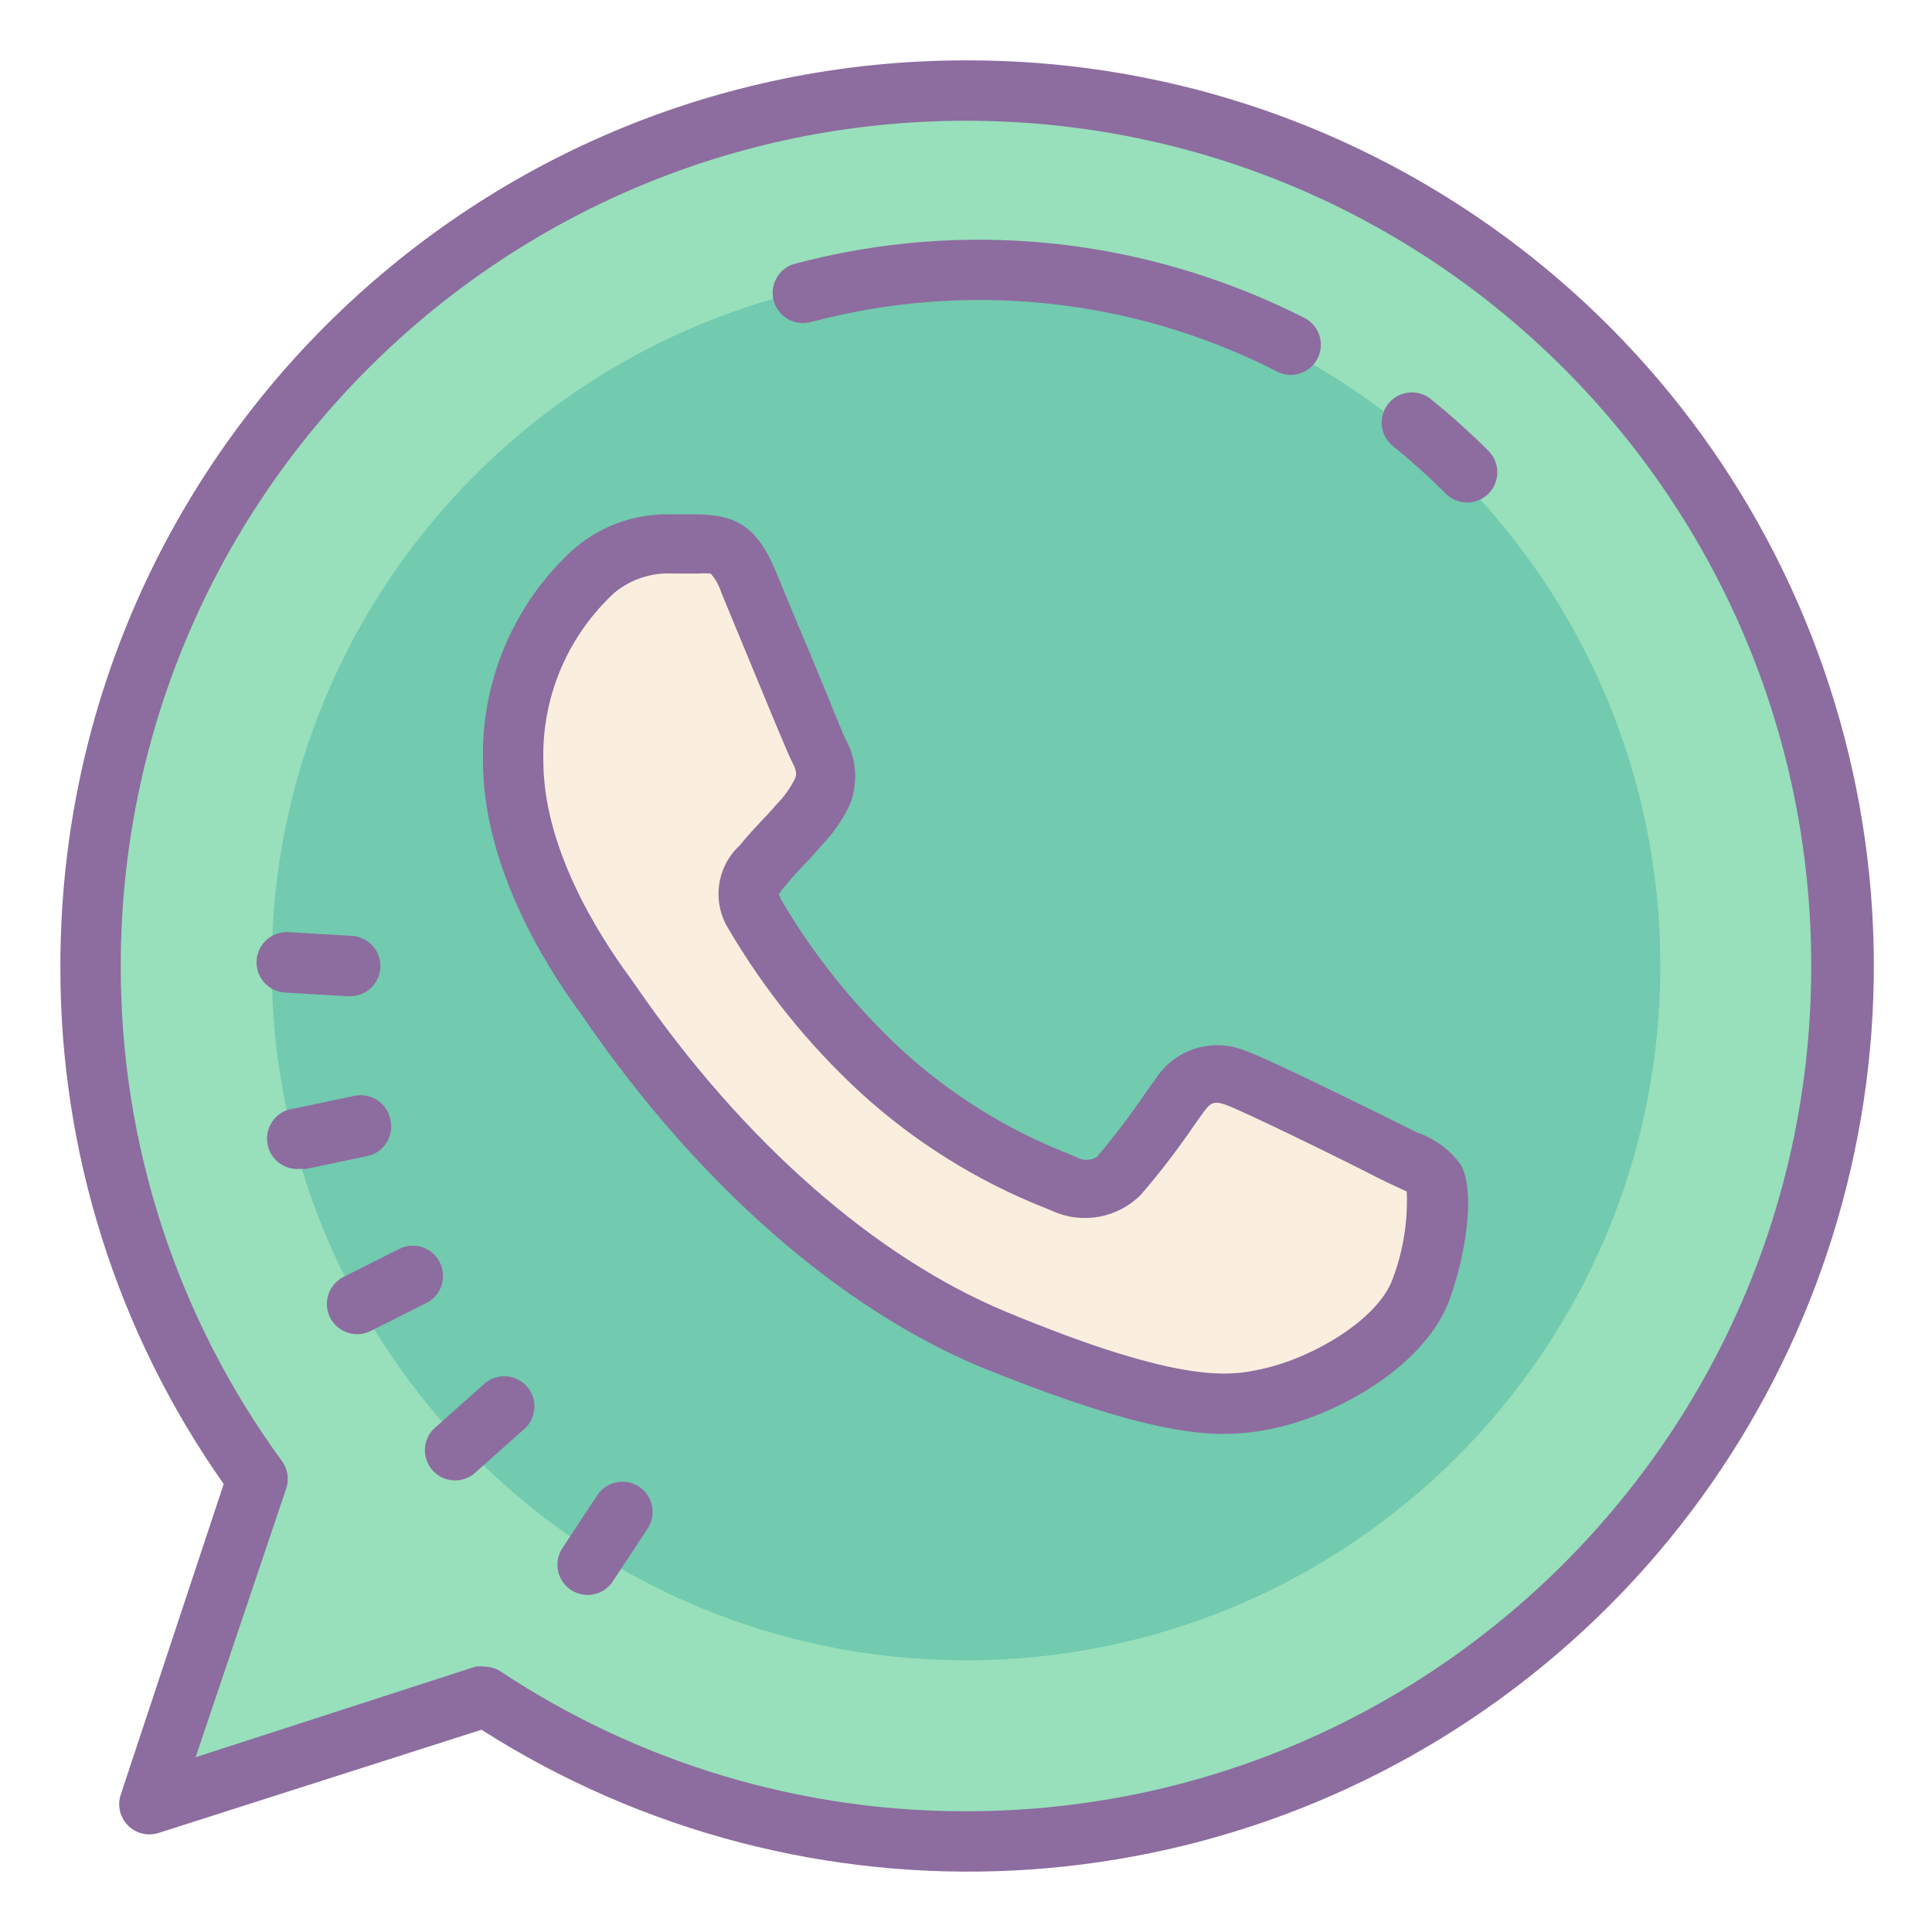
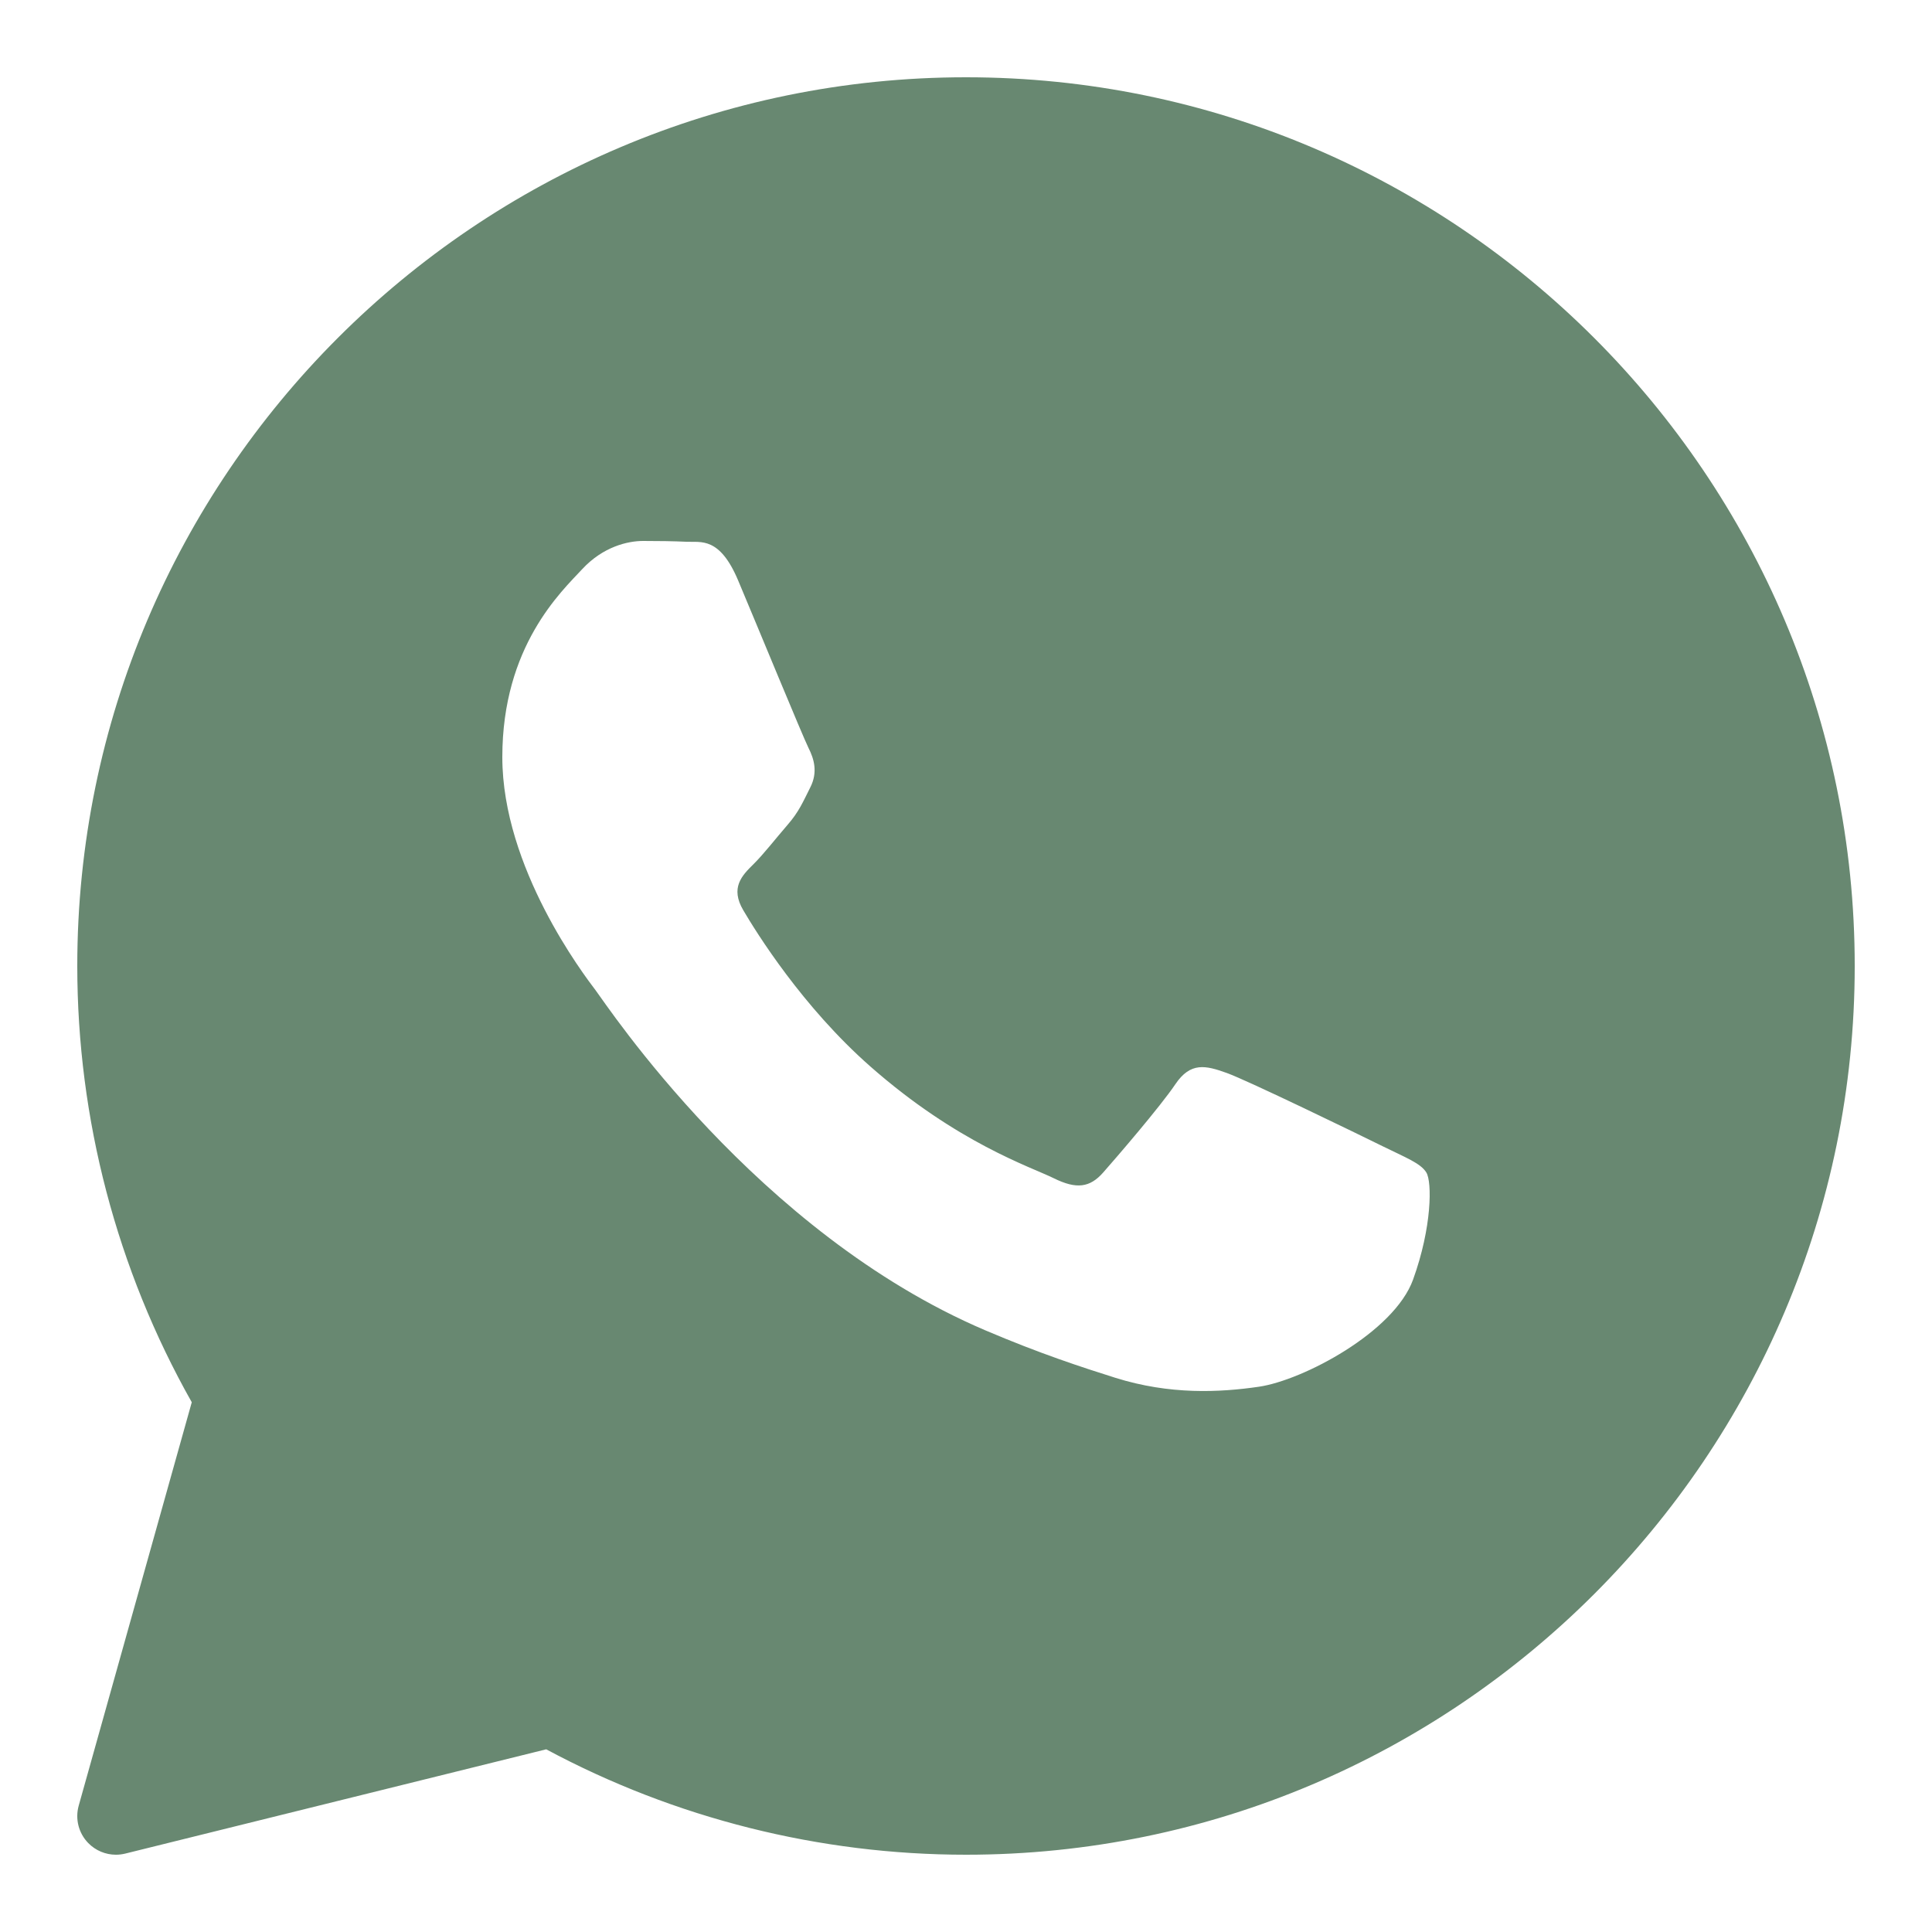
- <svg xmlns="http://www.w3.org/2000/svg" viewBox="0 0 64 64" width="64px" height="64px">
-   <path fill="#97e0bb" d="M3,32A29,29,0,1,1,16,56.2C13,57,6,59,6,59A94.15,94.15,0,0,0,8.36,48.81,28.87,28.87,0,0,1,3,32Z" />
-   <path fill="#72caaf" d="M32 9A23 23 0 1 0 32 55A23 23 0 1 0 32 9Z" />
-   <path fill="#faefde" d="M24,18l3,8-2.68,4.21L32,37l4,3.09L40,36l8,3-2.16,6.33-6.4,1.74L27.81,42.42s-8.64-6.44-11-14c-1.31-4.08,1.74-8.72,1.74-8.72Z" />
-   <path fill="#8d6c9f" d="M46.95,37.52l-.42-.21s-4.41-2.2-5.25-2.49a2.43,2.43,0,0,0-3,.92l-.33.46a24.53,24.53,0,0,1-1.61,2.12.67.67,0,0,1-.71,0l-.24-.1a17.84,17.84,0,0,1-5.54-3.46,22.06,22.06,0,0,1-4-5c0-.07-.06-.12-.06-.12a2.31,2.31,0,0,1,.28-.36c.2-.25.39-.45.59-.66s.34-.36.51-.56l.08-.09a5,5,0,0,0,.89-1.29A2.53,2.53,0,0,0,28,24.47c-.12-.25-1-2.46-1.63-3.92l-.67-1.62h0c-.64-1.54-1.35-1.84-2.5-1.89-.28,0-.58,0-.93,0a4.71,4.71,0,0,0-3.42,1.29A9.2,9.2,0,0,0,16,25.22c0,3.41,2,6.69,3.27,8.4l.13.19c3.77,5.46,8.44,9.55,13.15,11.5C36.74,47,39,47.5,40.52,47.5a7.86,7.86,0,0,0,1.7-.19c2.25-.49,5.05-2.15,5.81-4.29.63-1.78.79-3.68.37-4.42A2.92,2.92,0,0,0,46.95,37.52Zm-.81,4.83c-.47,1.34-2.63,2.63-4.34,3-1,.22-2.58.55-8.46-1.89C29,41.66,24.62,37.82,21.07,32.67l-.21-.3C19.79,30.92,18,28.06,18,25.22a7.31,7.31,0,0,1,2.36-5.59A2.79,2.79,0,0,1,22.3,19c.3,0,.56,0,.83,0a2.42,2.42,0,0,1,.41,0,1.67,1.67,0,0,1,.35.62l.67,1.62c.9,2.18,1.54,3.74,1.68,4s.16.42.1.54a3.21,3.21,0,0,1-.61.86l-.08.09c-.15.18-.3.33-.45.49s-.46.49-.69.78a2.19,2.19,0,0,0-.39,2.75,23.71,23.71,0,0,0,4.39,5.45,20,20,0,0,0,6.12,3.82l.22.09a2.61,2.61,0,0,0,2.94-.53,25.38,25.38,0,0,0,1.78-2.32l.33-.46c.21-.29.35-.33.71-.2.56.2,3.78,1.77,5,2.4l.45.22.54.25A7.32,7.32,0,0,1,46.14,42.35Z" />
-   <path fill="#8d6c9f" d="M32.06,2H32A30,30,0,0,0,2,32,29.66,29.66,0,0,0,7.41,49.16L4,59.45a1,1,0,0,0,1.25,1.27l10.7-3.42A30,30,0,1,0,32.06,2ZM32,60a27.82,27.82,0,0,1-15.4-4.62,1,1,0,0,0-.55-.17,1,1,0,0,0-.3,0l-9.27,3,3-8.9a1,1,0,0,0-.14-.91A27.69,27.69,0,0,1,4,32,28,28,0,0,1,32,4h0a28,28,0,0,1,0,56Z" />
-   <path fill="#8d6c9f" d="M47.37 13.2a1 1 0 0 0-1.25 1.56 21.46 21.46 0 0 1 1.77 1.59 1 1 0 0 0 1.42-1.41A23.7 23.7 0 0 0 47.37 13.2zM26.93 10.65a21.72 21.72 0 0 1 12.38.4 22 22 0 0 1 3 1.26 1 1 0 0 0 .45.11 1 1 0 0 0 .45-1.89 24 24 0 0 0-3.29-1.37 23.67 23.67 0 0 0-13.52-.44 1 1 0 1 0 .51 1.93zM14.57 41.82a1 1 0 0 0-1.34-.45l-1.85.93a1 1 0 0 0 .9 1.79l1.85-.93A1 1 0 0 0 14.57 41.82zM16 45.88l-1.55 1.38a1 1 0 1 0 1.33 1.49l1.55-1.38A1 1 0 1 0 16 45.88zM11.51 33h.06a1 1 0 0 0 .06-2l-2.07-.12a1 1 0 0 0-.12 2zM21.17 49.25a1 1 0 0 0-1.39.29l-1.14 1.73a1 1 0 1 0 1.67 1.1l1.14-1.73A1 1 0 0 0 21.17 49.25zM12.93 37.08a1 1 0 0 0-1.18-.78l-2 .42a1 1 0 0 0 .2 2l.2 0 2-.42A1 1 0 0 0 12.93 37.08z" />
+ <svg xmlns="http://www.w3.org/2000/svg" viewBox="0 0 50 50" width="50px" height="50px" fill="#688871">
+   <path d="M25,2C12.318,2,2,12.318,2,25c0,3.96,1.023,7.854,2.963,11.29L2.037,46.73c-0.096,0.343-0.003,0.711,0.245,0.966 C2.473,47.893,2.733,48,3,48c0.08,0,0.161-0.01,0.24-0.029l10.896-2.699C17.463,47.058,21.21,48,25,48c12.682,0,23-10.318,23-23 S37.682,2,25,2z M36.57,33.116c-0.492,1.362-2.852,2.605-3.986,2.772c-1.018,0.149-2.306,0.213-3.72-0.231 c-0.857-0.27-1.957-0.628-3.366-1.229c-5.923-2.526-9.791-8.415-10.087-8.804C15.116,25.235,13,22.463,13,19.594 s1.525-4.28,2.067-4.864c0.542-0.584,1.181-0.73,1.575-0.73s0.787,0.005,1.132,0.021c0.363,0.018,0.85-0.137,1.329,1.001 c0.492,1.168,1.673,4.037,1.819,4.33c0.148,0.292,0.246,0.633,0.05,1.022c-0.196,0.389-0.294,0.632-0.59,0.973 s-0.62,0.76-0.886,1.022c-0.296,0.291-0.603,0.606-0.259,1.19c0.344,0.584,1.529,2.493,3.285,4.039 c2.255,1.986,4.158,2.602,4.748,2.894c0.59,0.292,0.935,0.243,1.279-0.146c0.344-0.39,1.476-1.703,1.869-2.286 s0.787-0.487,1.329-0.292c0.542,0.194,3.445,1.604,4.035,1.896c0.59,0.292,0.984,0.438,1.132,0.681 C37.062,30.587,37.062,31.755,36.57,33.116z" />
</svg>
